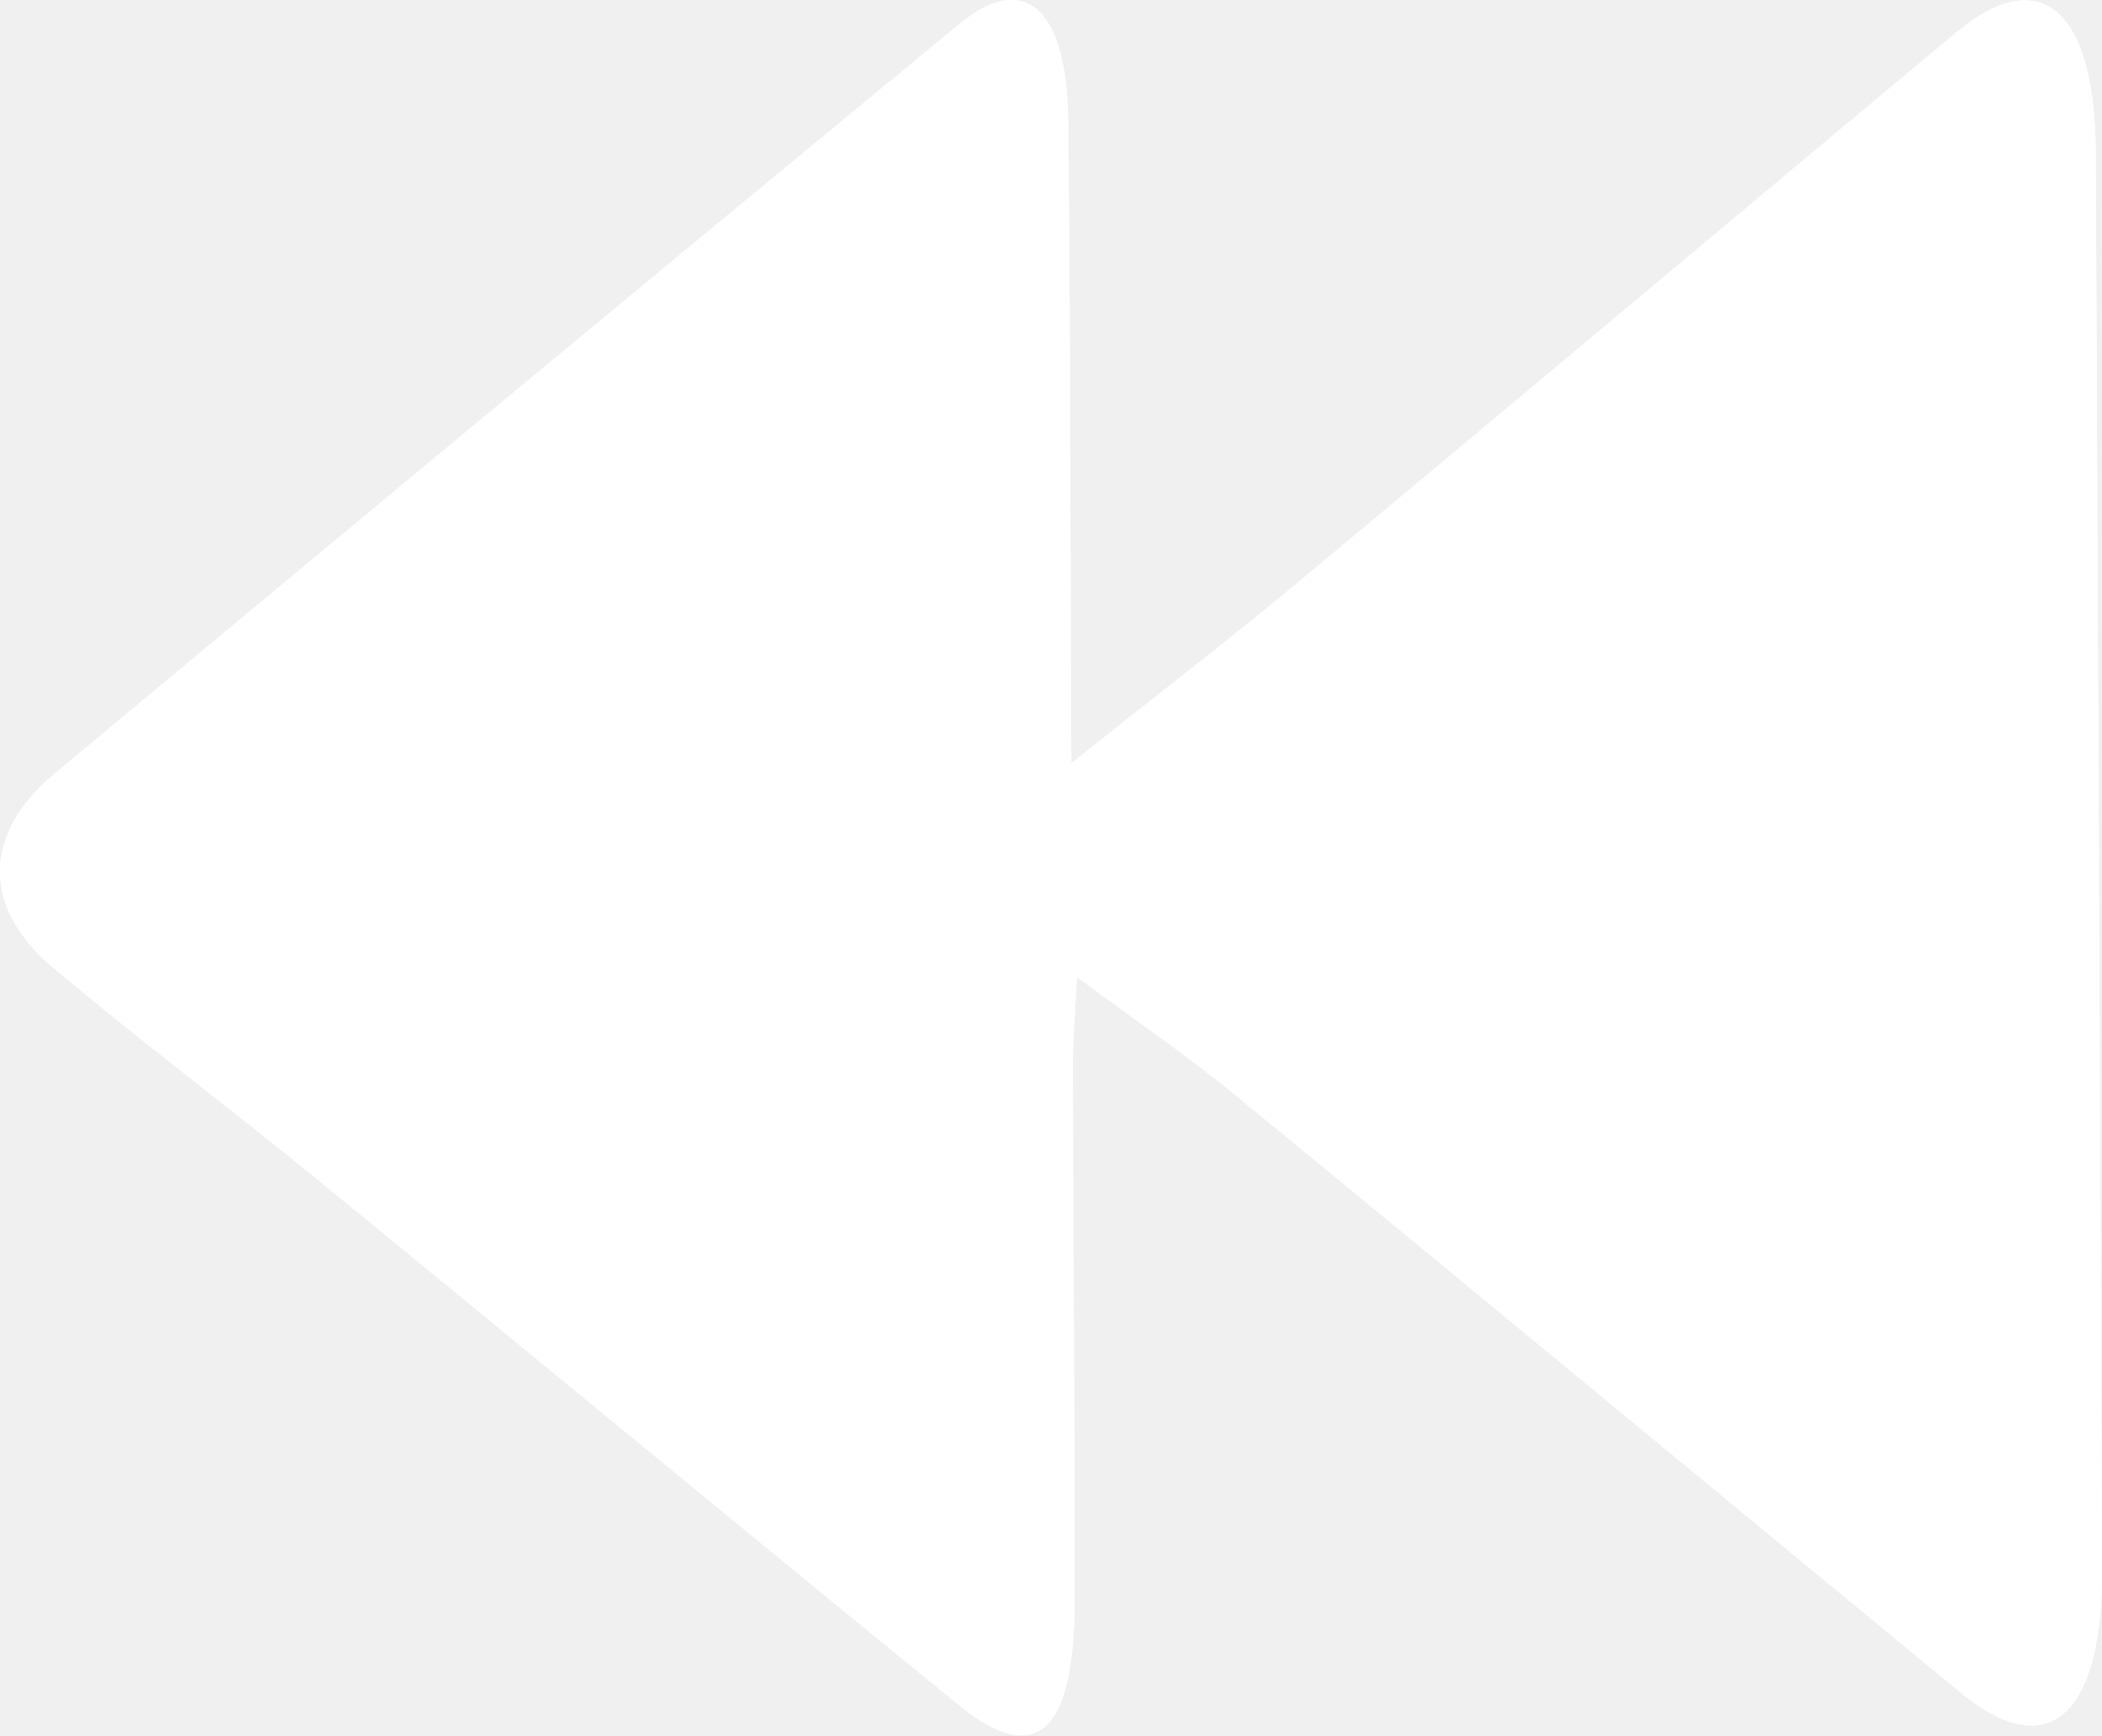
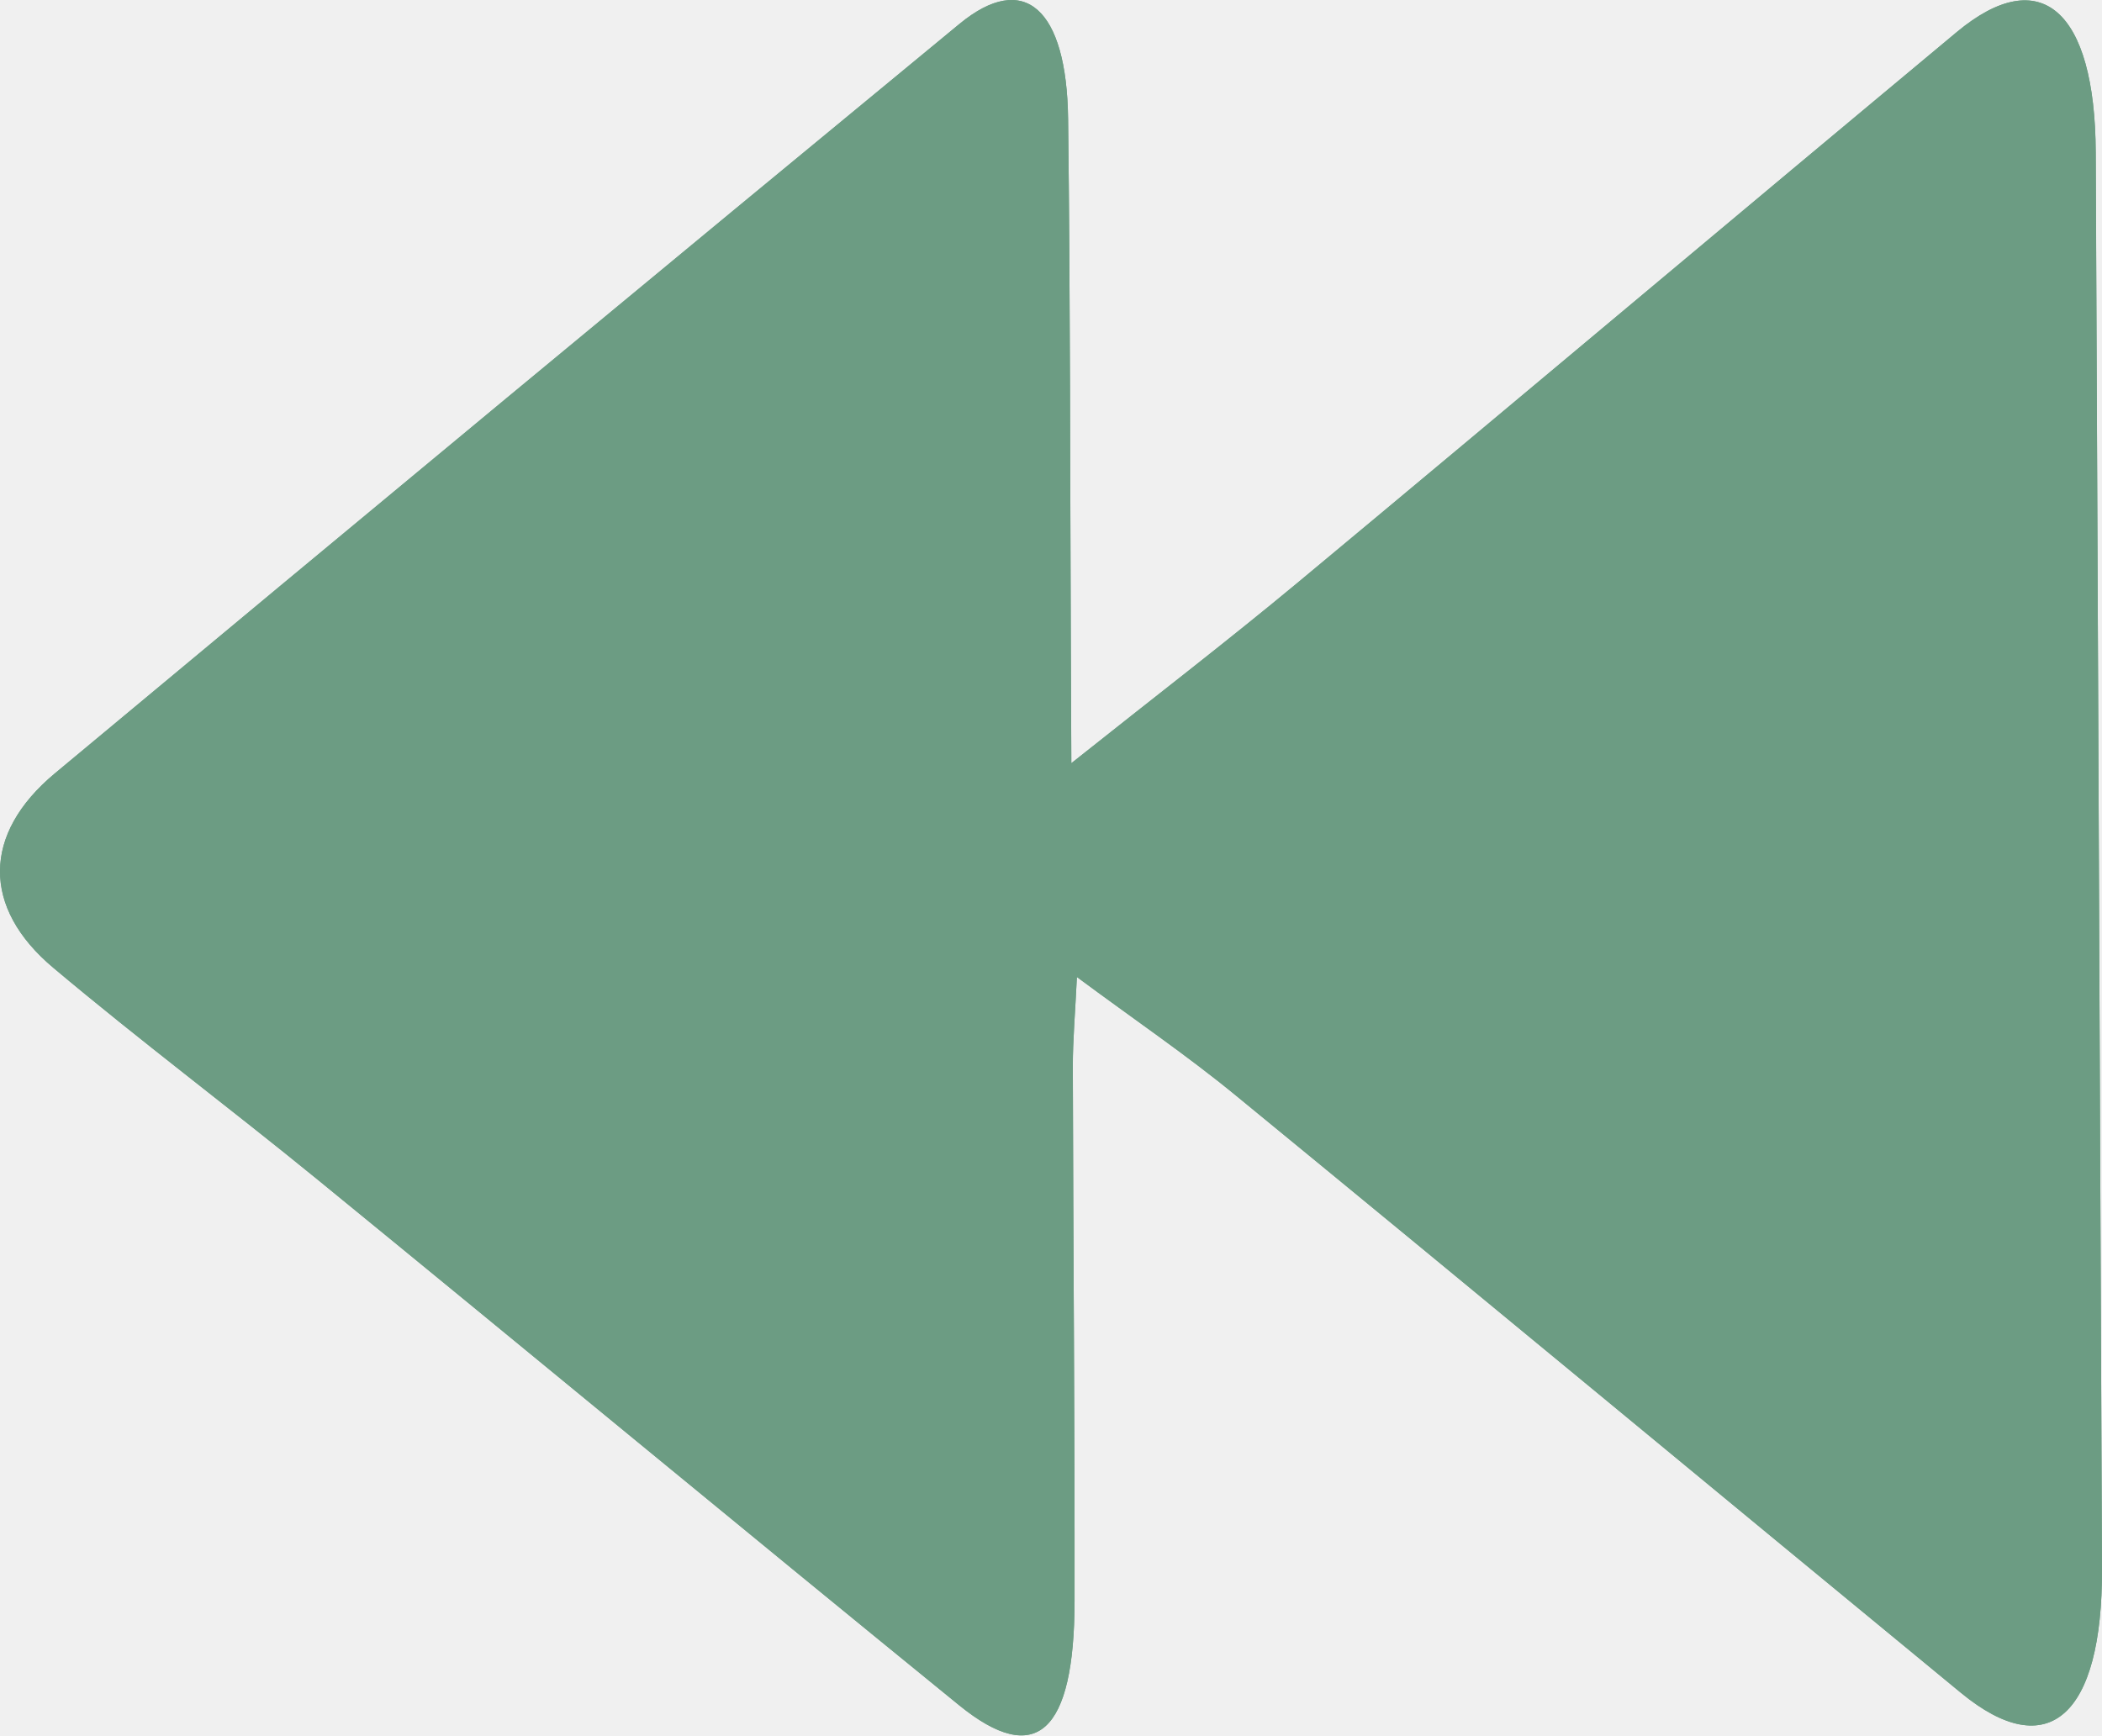
<svg xmlns="http://www.w3.org/2000/svg" viewBox="0 0 762.29 629.43">
  <defs>
-     <style>.cls-1{fill:#fff;}</style>
+     <style>.cls-1{fill:#6c9c83;}</style>
  </defs>
  <g id="Layer_2" data-name="Layer 2">
    <g id="Layer_1-2" data-name="Layer 1">
      <g id="wiYjwK">
        <path class="cls-1" d="M388.52,276.81c-.08-17.63-.13-28.69-.18-39.74-.28-64.65-.2-129.3-1-193.93C386.86,3,371.41-10.63,348,8.63Q183.74,144.07,19.85,280.55C-6.45,302.48-6.6,329.24,19.31,351c31.52,26.5,63.91,50.76,95.65,76.68,77.68,63.42,155.1,127.51,232.83,190.78,27.95,22.75,41.84,10.07,41.9-37.78.08-64.64-.5-129.29-.63-193.93,0-9.59.85-19.17,1.48-32.39,20.83,15.46,39.64,28.21,57.68,43C536,469.31,623.48,541.88,711.14,614c31.58,26,51.37,8.47,51.14-45Q761.2,312.14,760,55.26c-.24-51.63-20-68.95-50.39-43.63C629.85,78.05,550.29,145.06,470.48,211.42,444.6,232.93,418.22,253.16,388.52,276.81Z" />
        <path class="cls-1" d="M388.52,276.81c29.7-23.65,56.08-43.88,82-65.39C550.29,145.06,629.85,78.05,709.64,11.63c30.42-25.32,50.15-8,50.39,43.63Q761.2,312.14,762.28,569c.23,53.5-19.56,71-51.14,45C623.48,541.88,536,469.31,448.22,397.37c-18-14.79-36.85-27.54-57.68-43-.63,13.22-1.5,22.8-1.48,32.39.13,64.64.71,129.29.63,193.93-.06,47.85-13.95,60.53-41.9,37.78C270.06,555.2,192.64,491.11,115,427.69,83.22,401.77,50.83,377.51,19.31,351c-25.91-21.77-25.76-48.53.54-70.46Q183.7,143.95,348,8.63C371.41-10.63,386.86,3,387.35,43.14c.79,64.63.71,129.28,1,193.93C388.39,248.12,388.44,259.18,388.52,276.81Z" />
      </g>
    </g>
  </g>
</svg>
